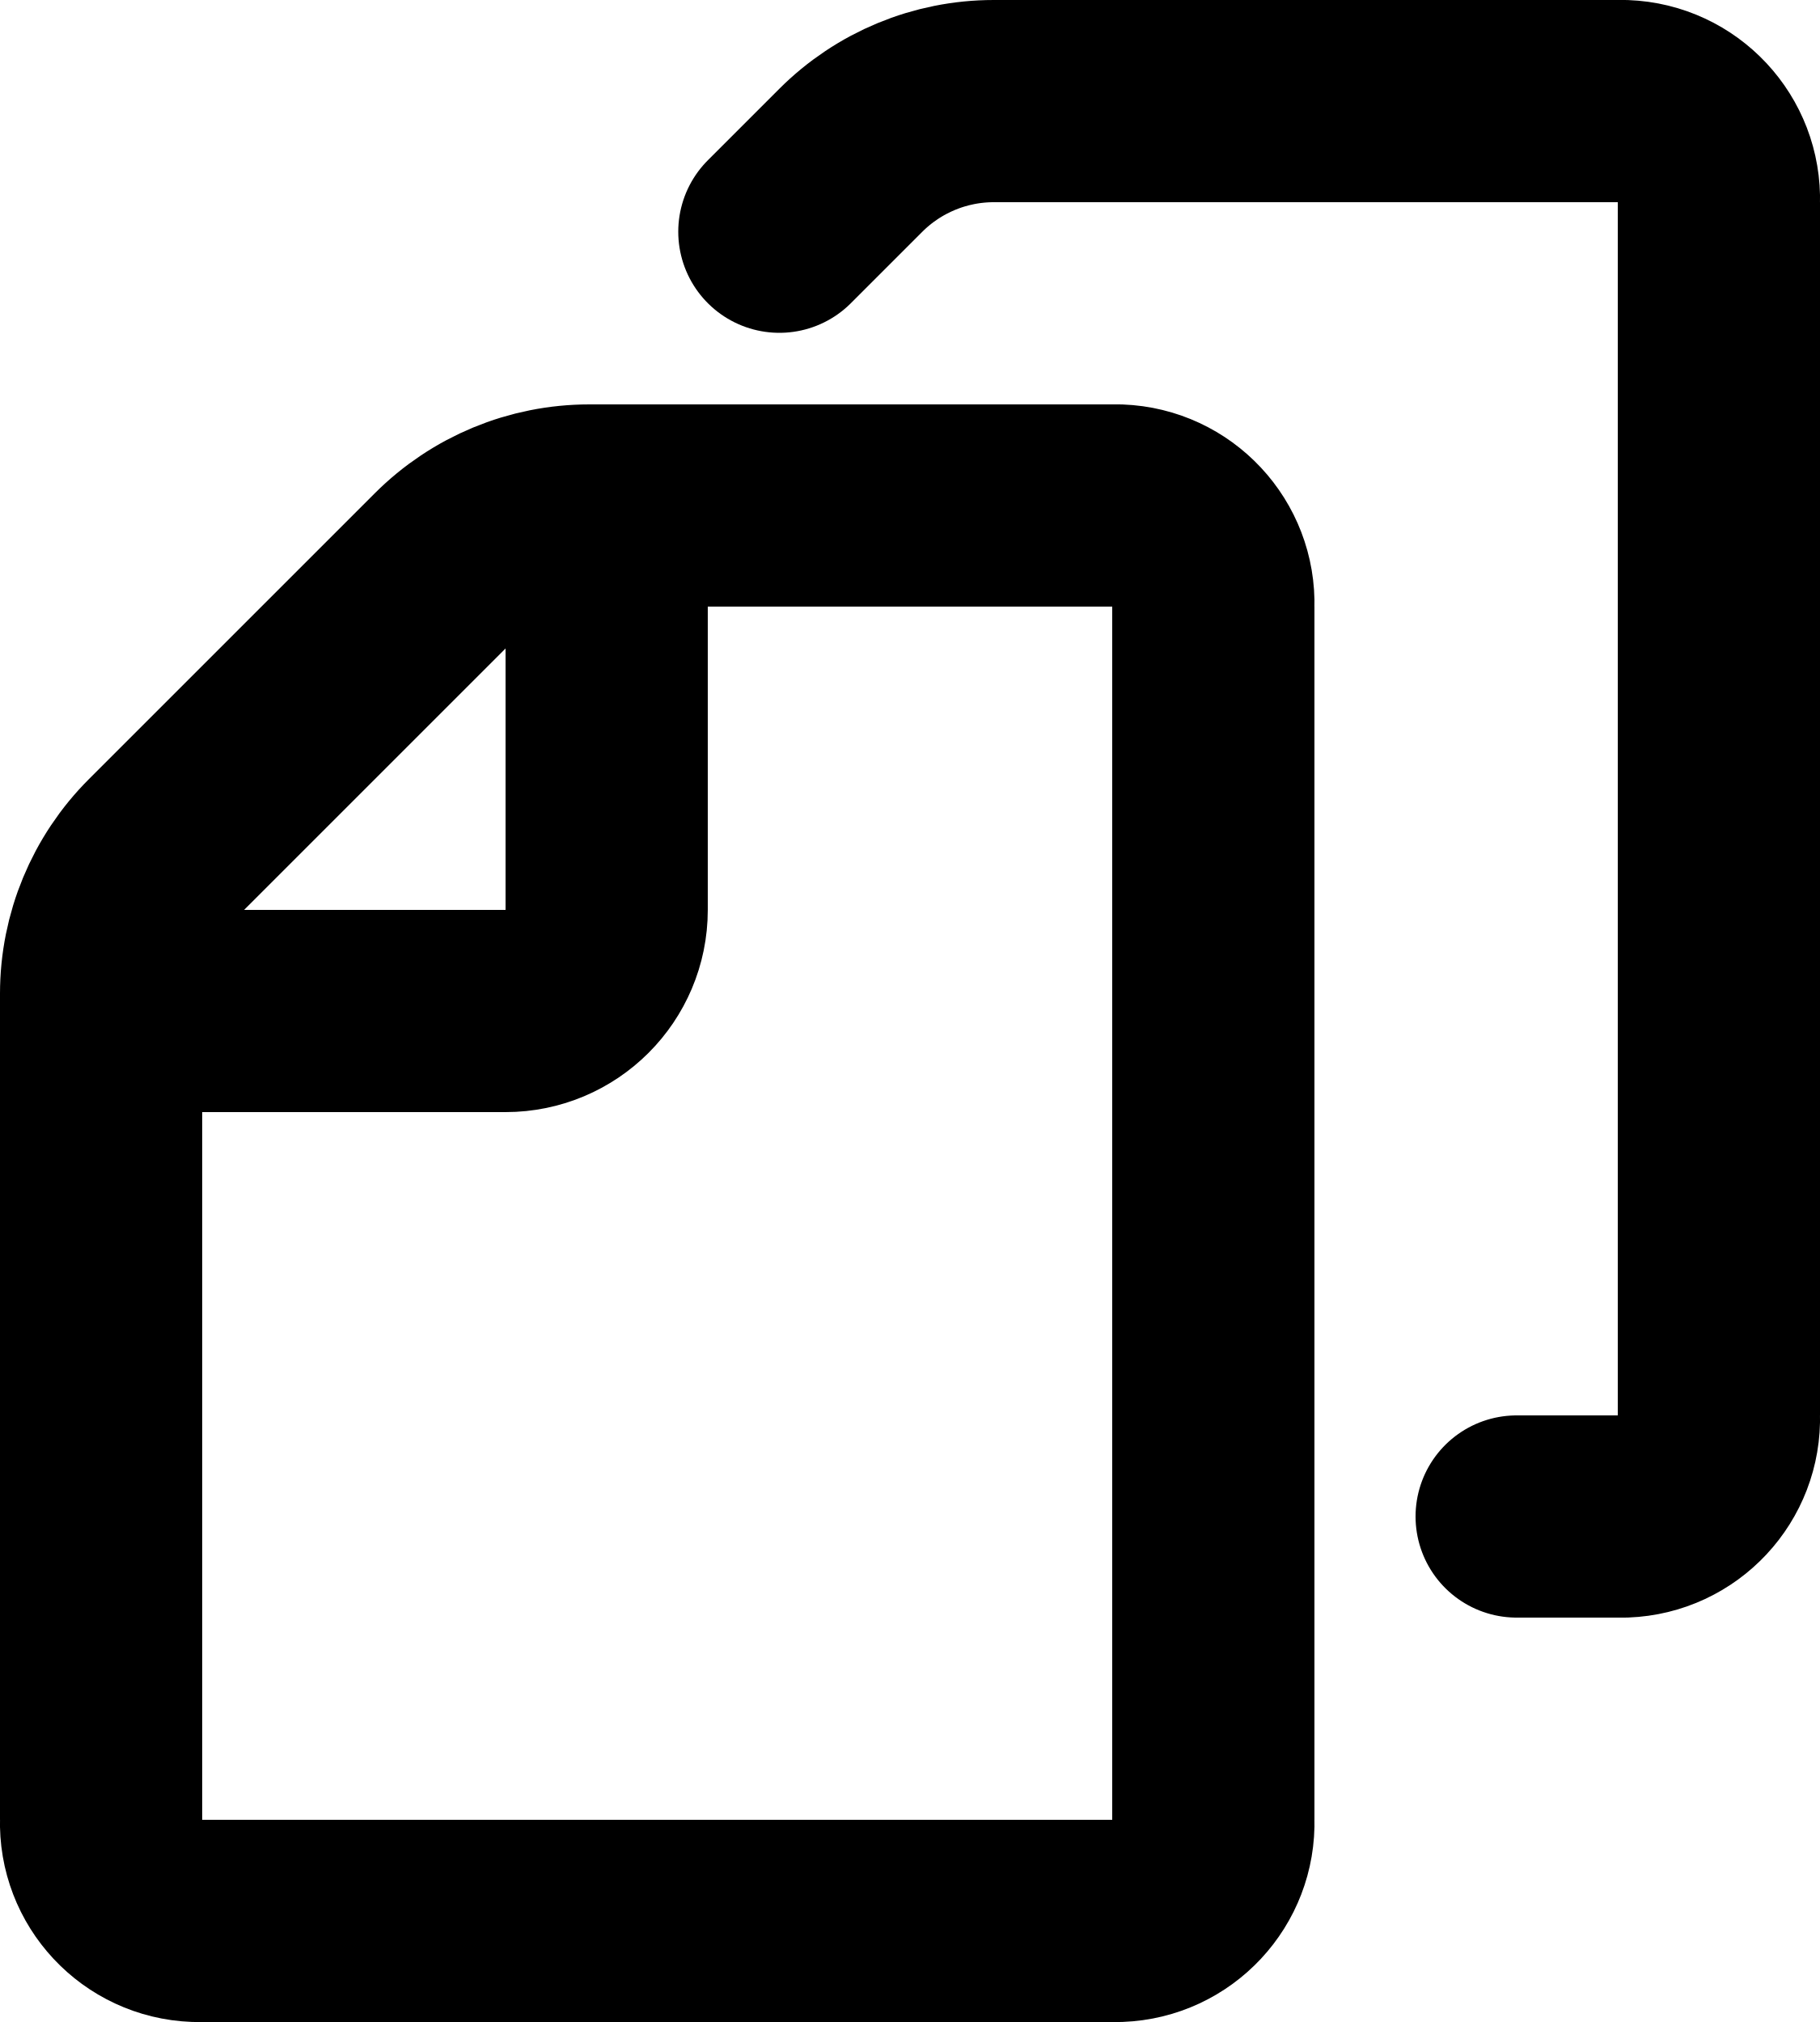
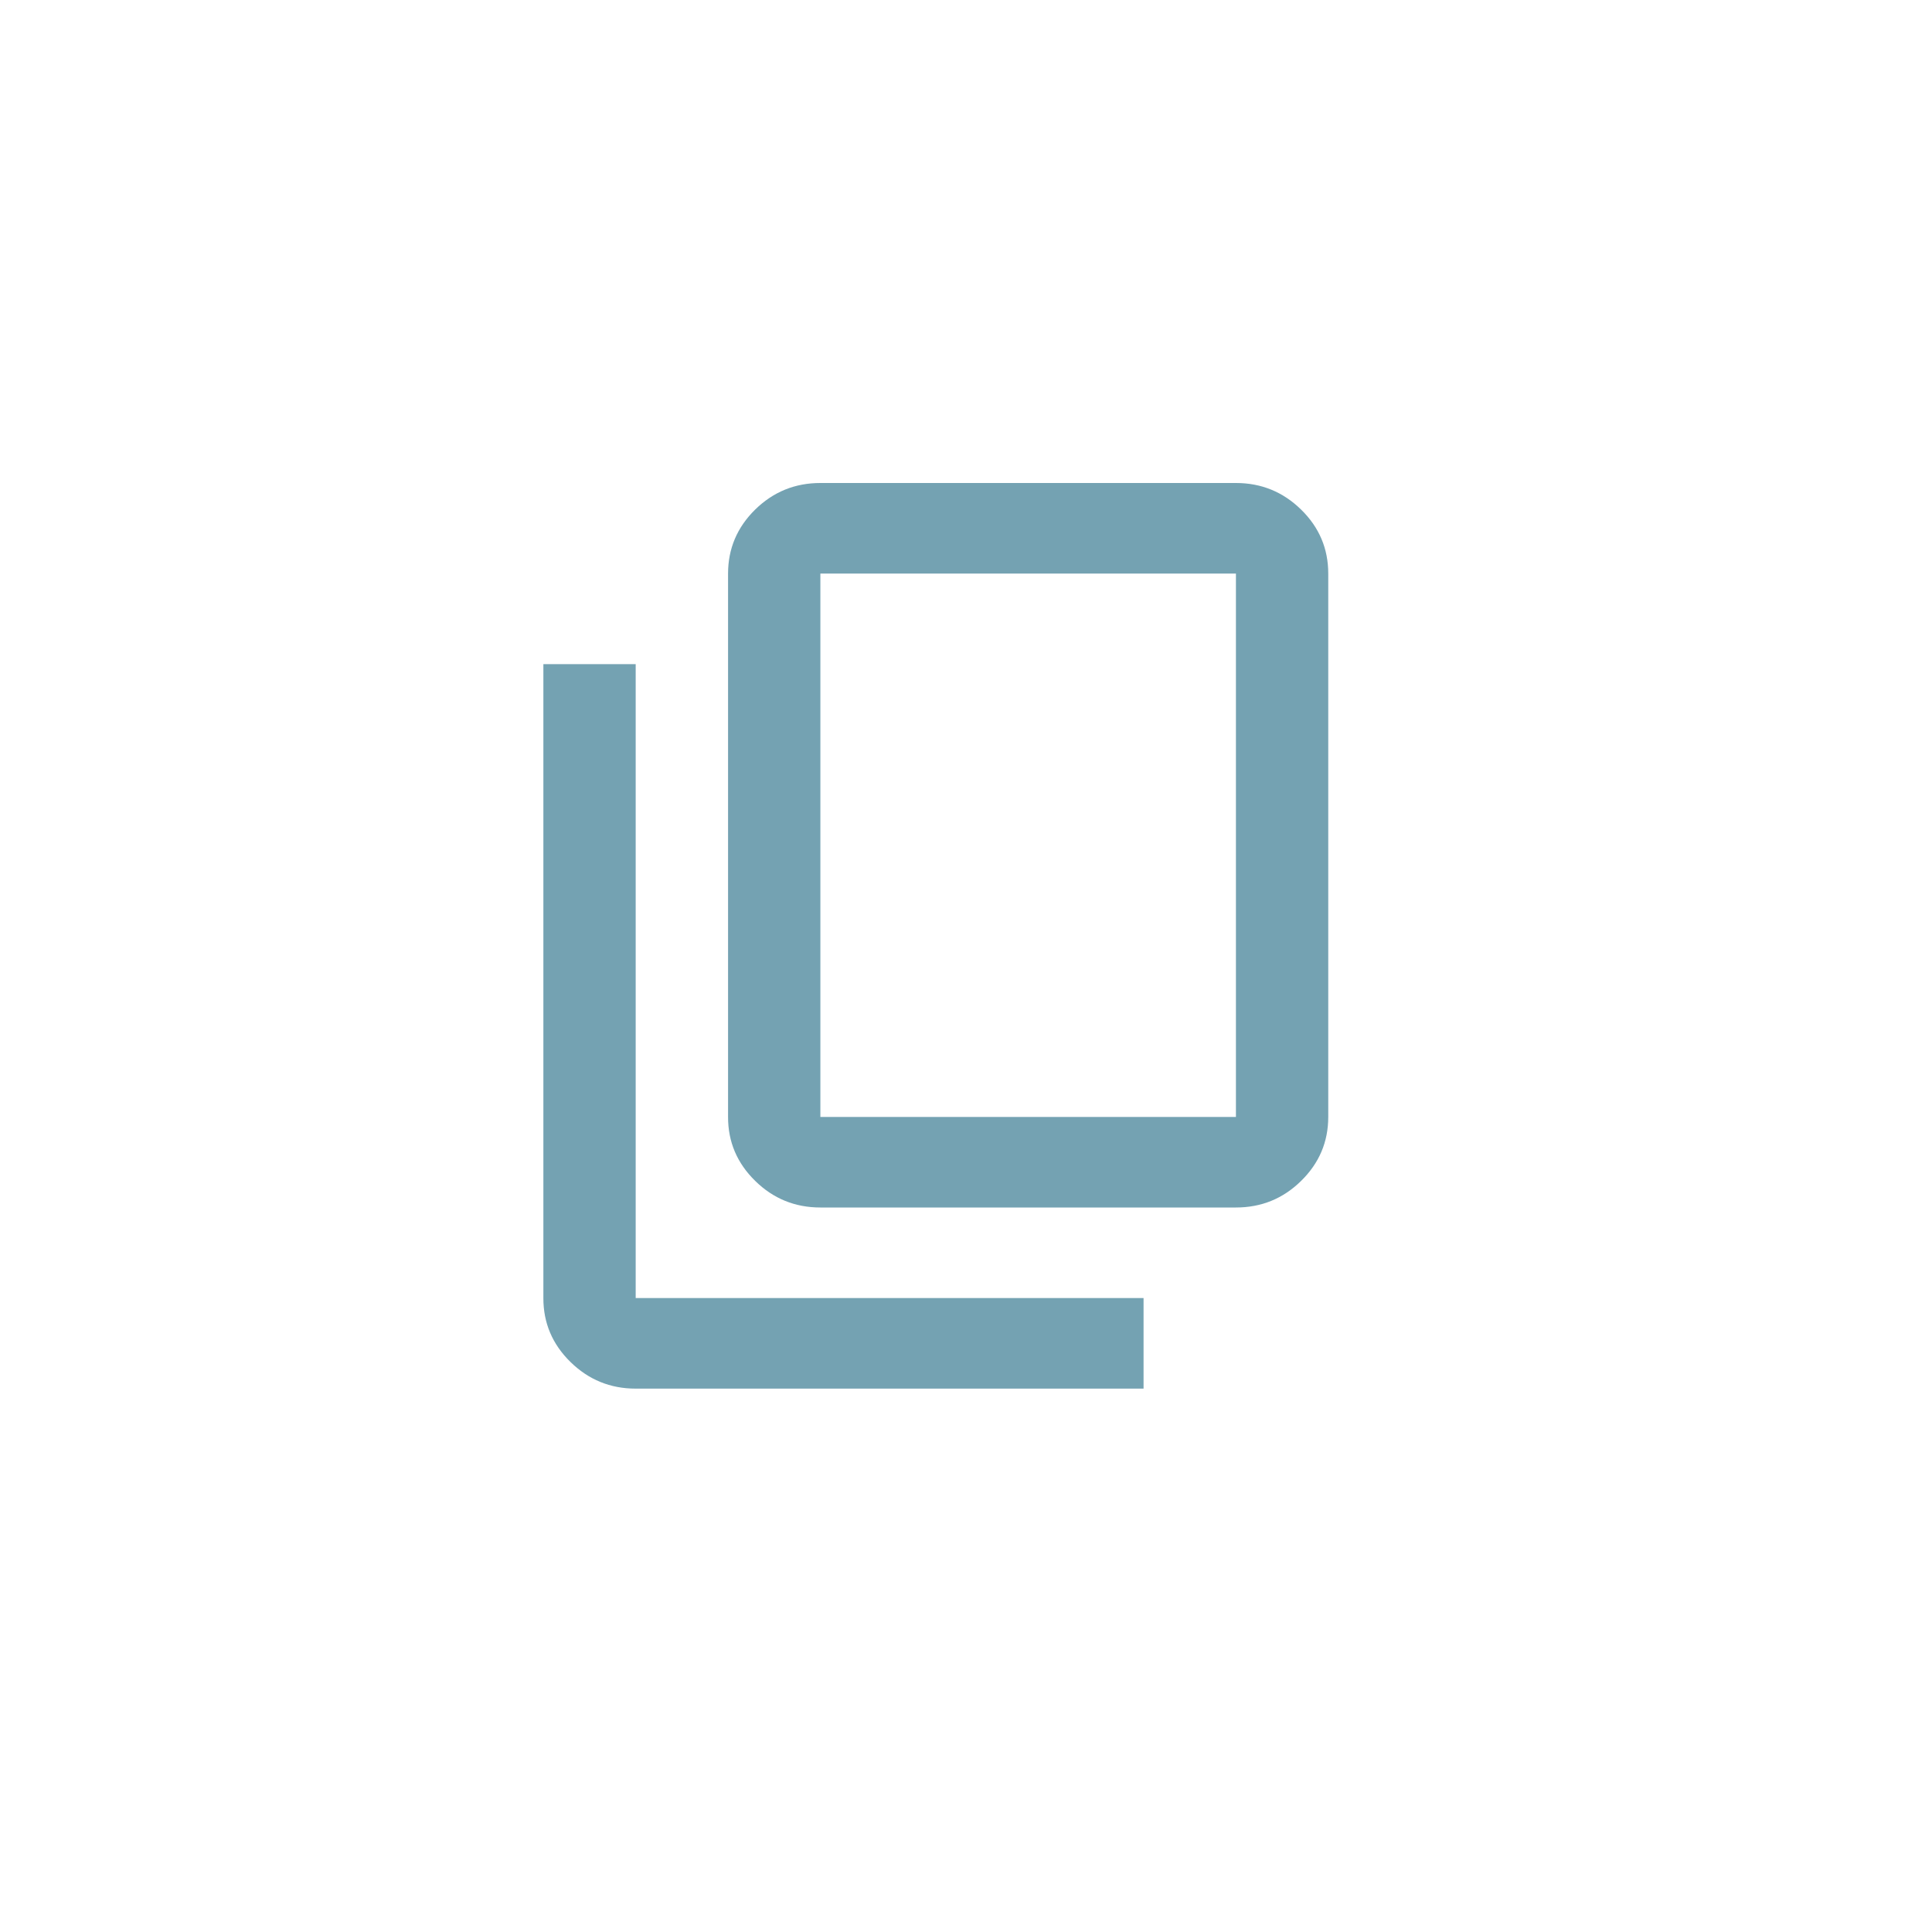
- <svg xmlns="http://www.w3.org/2000/svg" fill="none" viewBox="0 0 18 20">
-   <path stroke="currentColor" stroke-linecap="round" stroke-linejoin="round" stroke-width="2" d="m7.708 2.292.706-.706A2 2 0 0 1 9.828 1h6.239A.97.97 0 0 1 17 2v12a.97.97 0 0 1-.933 1H15M6 5v4a1 1 0 0 1-1 1H1m11-4v12a.97.97 0 0 1-.933 1H1.933A.97.97 0 0 1 1 18V9.828a2 2 0 0 1 .586-1.414l2.828-2.828A2 2 0 0 1 5.828 5h5.239A.97.97 0 0 1 12 6Z" />
+ <svg xmlns="http://www.w3.org/2000/svg" width="32" height="32" viewBox="0 0 32 32" fill="none">
+   <path d="M10.529 23C10.109 23 9.749 22.853 9.449 22.559C9.149 22.265 8.999 21.912 9 21.5V11H10.529V21.5H18.941V23H10.529ZM13.588 20C13.168 20 12.807 19.853 12.508 19.559C12.208 19.265 12.058 18.912 12.059 18.5V9.5C12.059 9.088 12.209 8.734 12.508 8.44C12.808 8.146 13.168 8 13.588 8H20.471C20.891 8 21.251 8.147 21.551 8.441C21.851 8.735 22 9.088 22 9.5V18.5C22 18.913 21.85 19.266 21.55 19.56C21.251 19.854 20.891 20 20.471 20H13.588ZM13.588 18.5H20.471V9.5H13.588V18.5Z" fill="#74A2B2" />
</svg>
